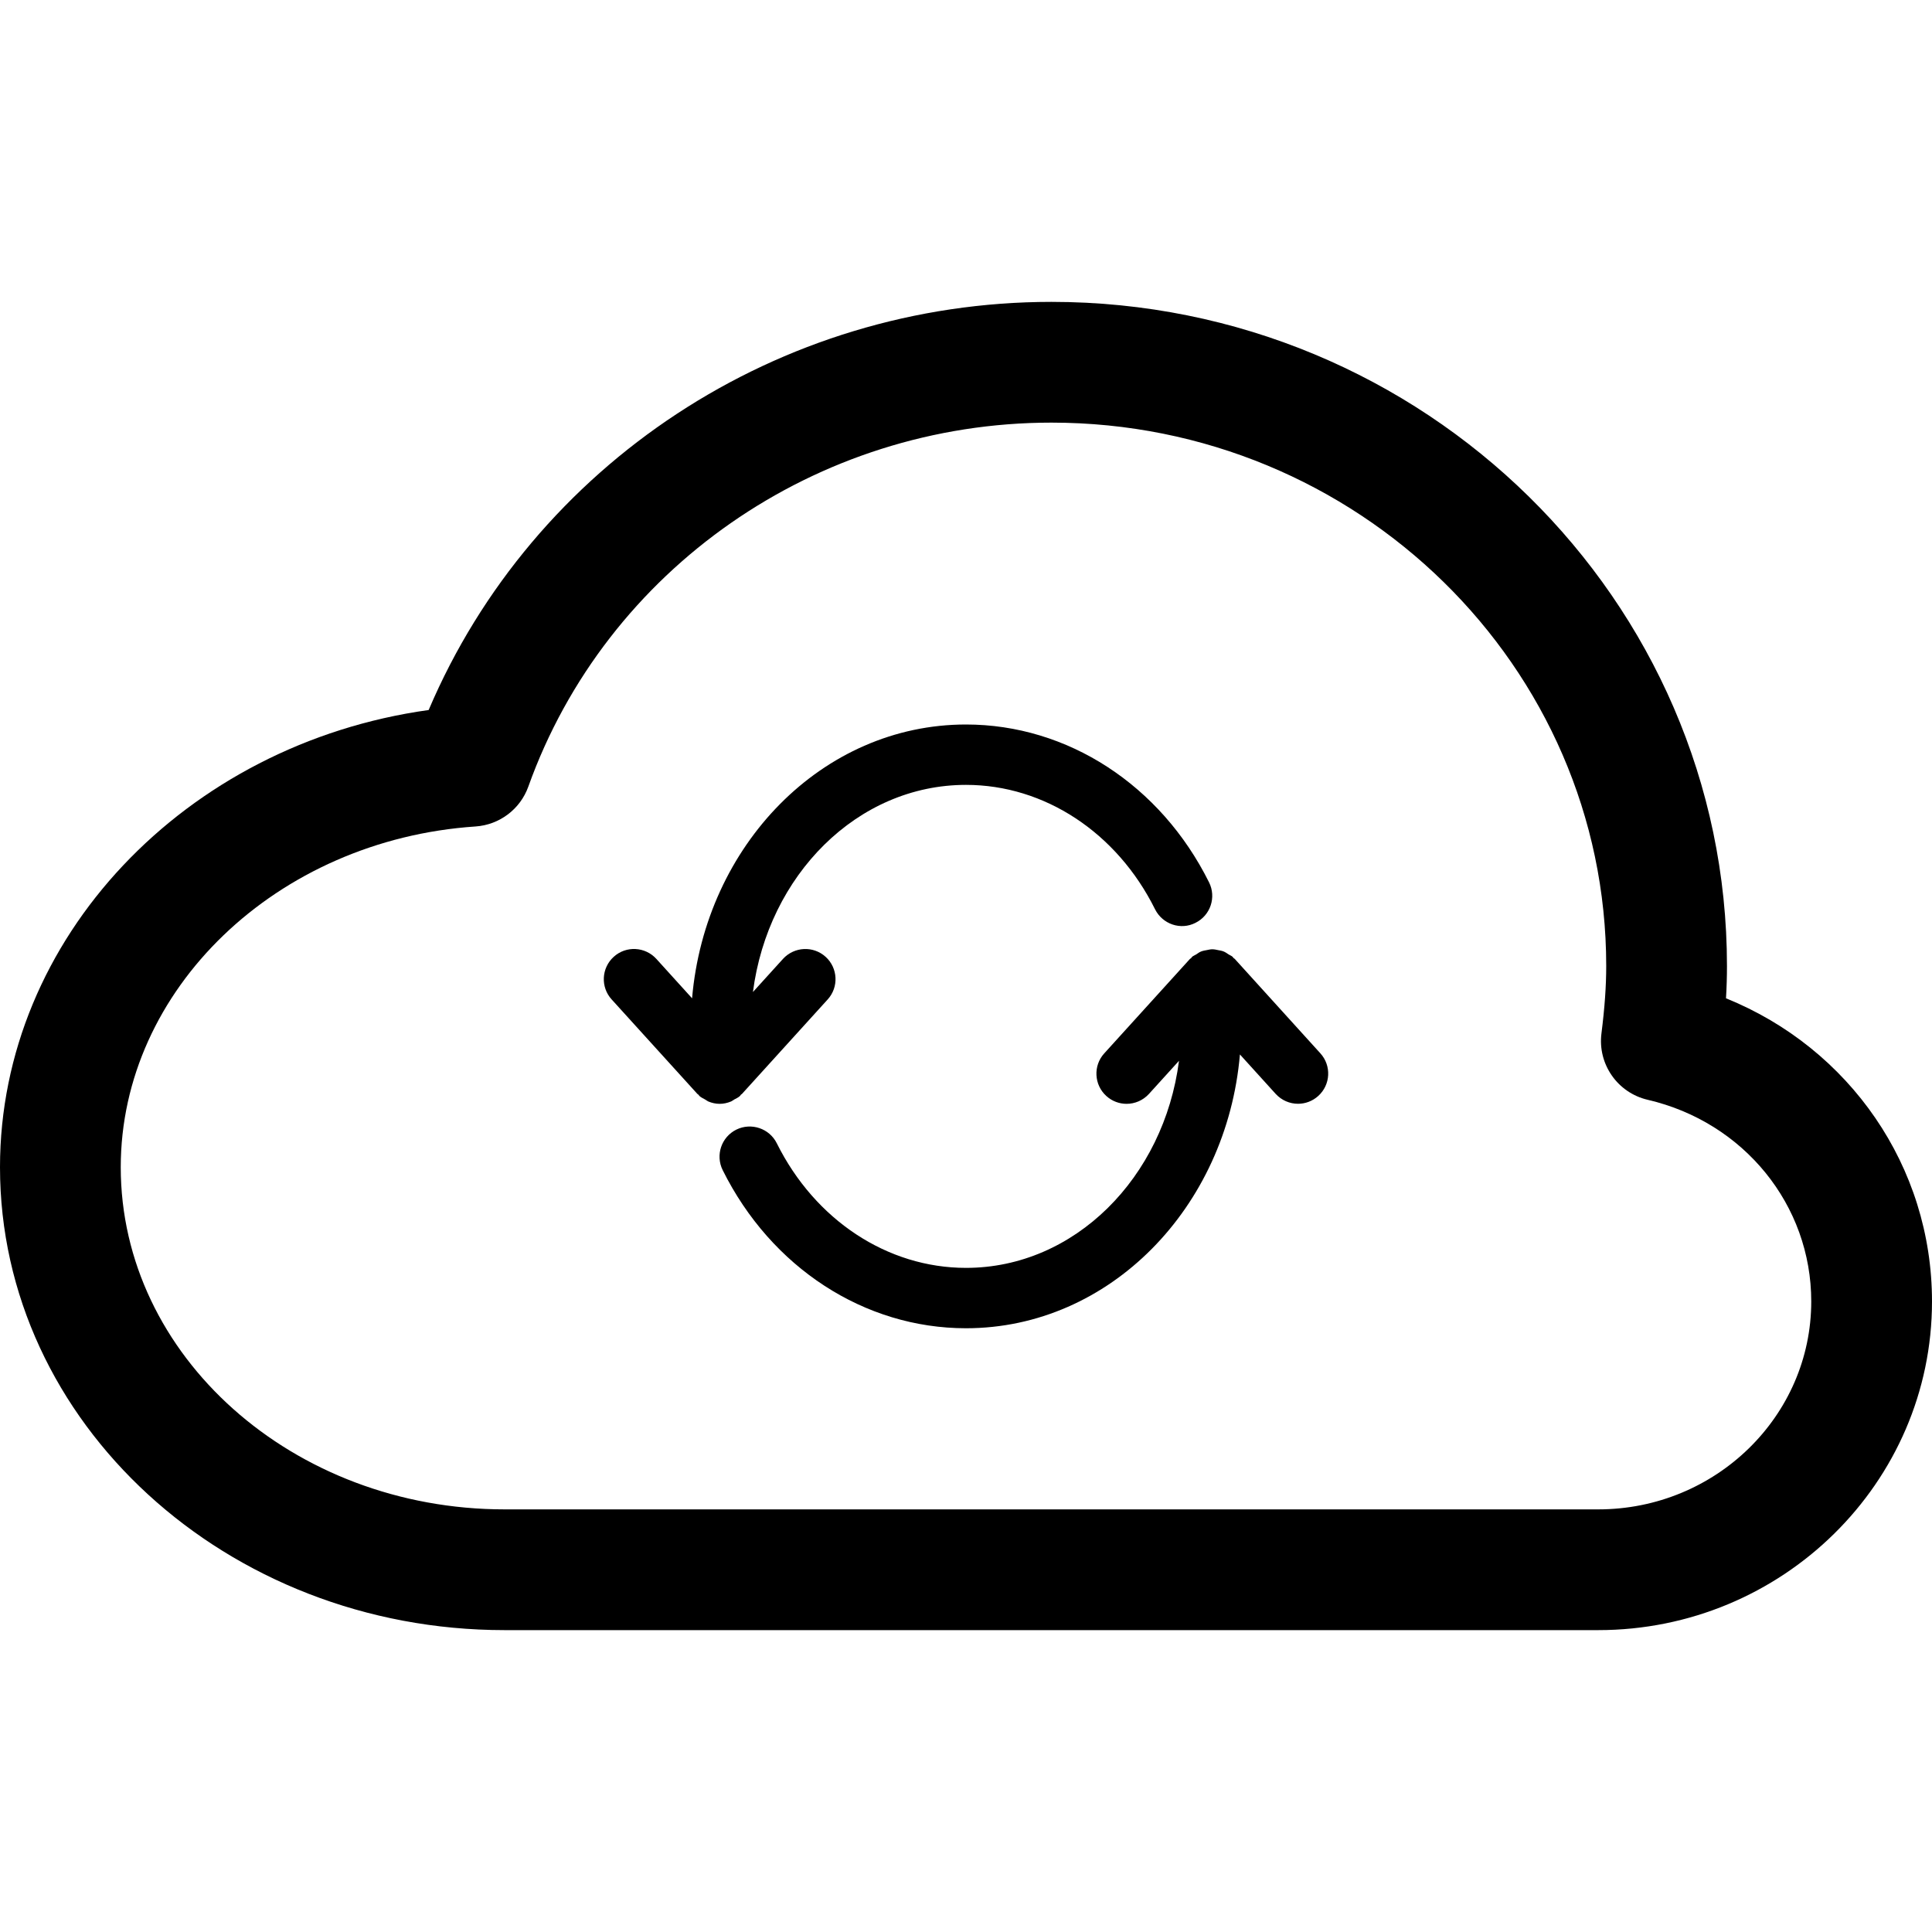
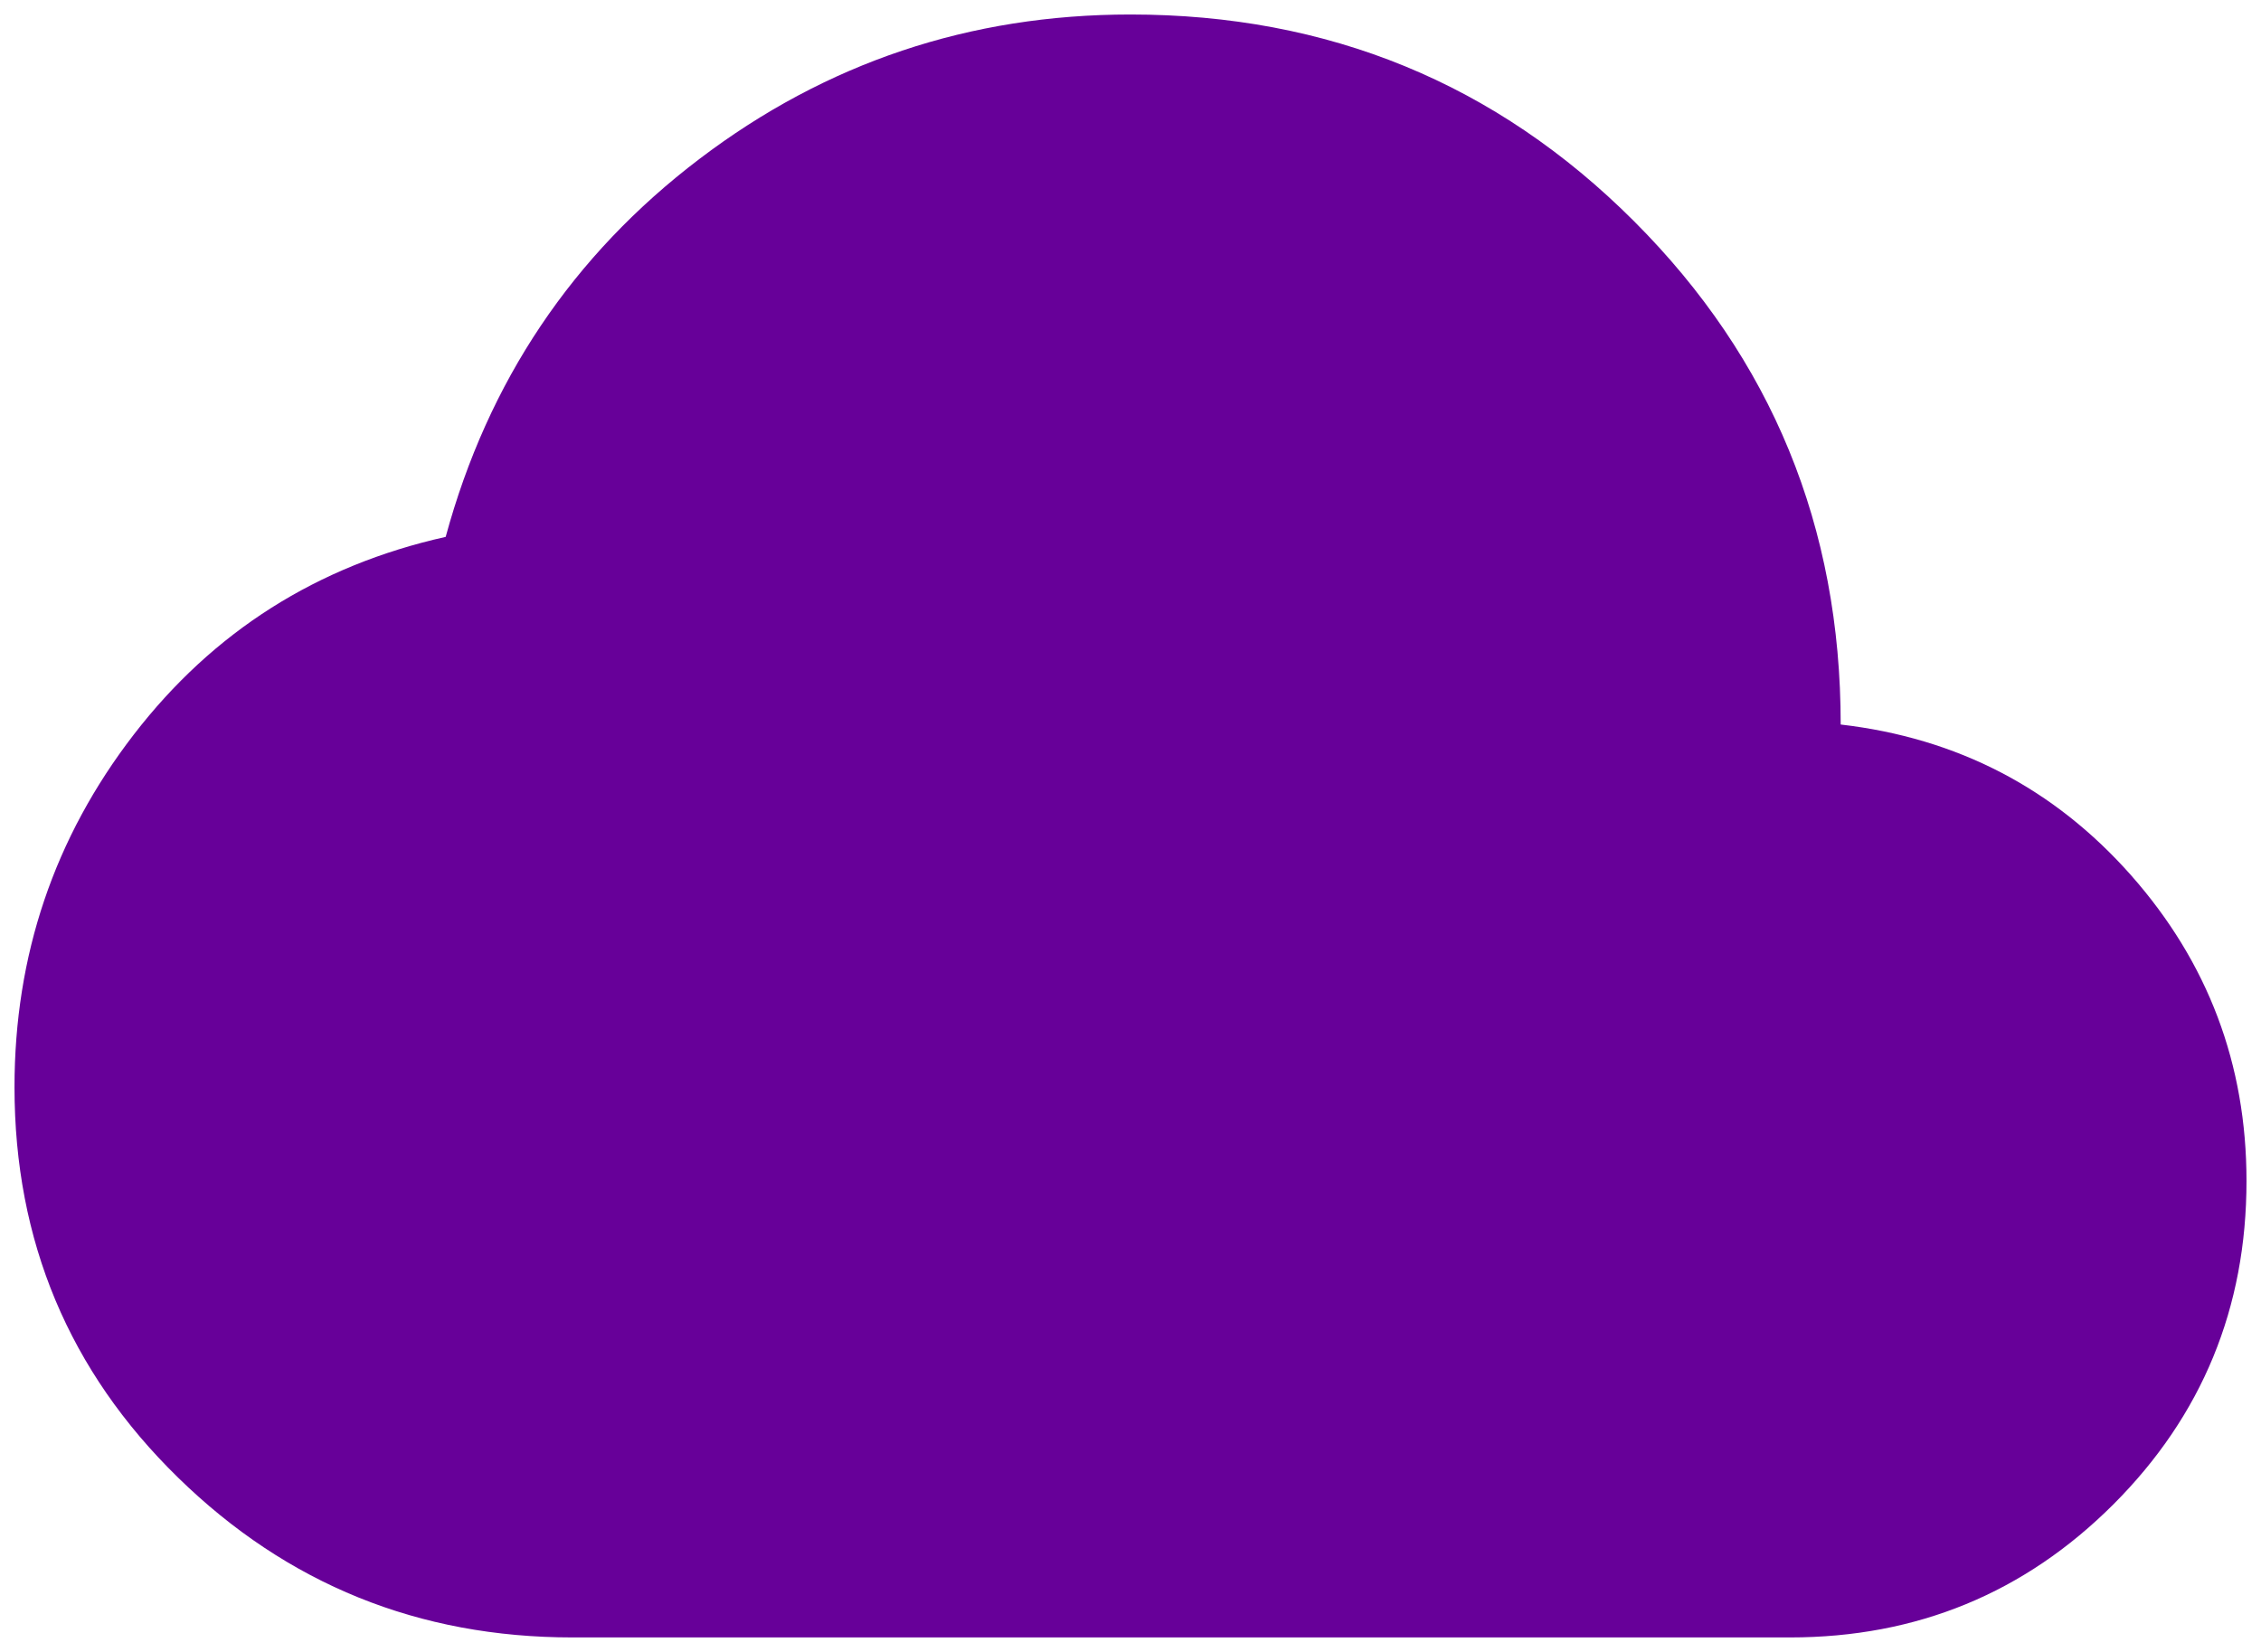
- <svg xmlns="http://www.w3.org/2000/svg" version="1.1" id="Layer_1" x="0px" y="0px" viewBox="0 0 512 512" style="enable-background:new 0 0 512 512;" xml:space="preserve">
-   <g>
-     <g>
-       <g>
-         <path d="M193.728,291.904c0.304-0.128,0.56-0.368,0.864-0.528c0.512-0.288,1.056-0.512,1.504-0.928 c0.112-0.096,0.144-0.224,0.24-0.336c0.096-0.096,0.224-0.128,0.304-0.224l22.704-25.024c2.976-3.264,2.72-8.336-0.544-11.296 c-3.264-2.96-8.304-2.72-11.296,0.544l-7.968,8.784C203.536,231.936,227.2,208,256,208c20.784,0,39.984,12.624,50.096,32.96 c1.984,3.968,6.8,5.616,10.72,3.6c3.968-1.968,5.568-6.768,3.6-10.72C307.584,208.032,282.896,192,256,192 c-38.08,0-69.104,31.984-72.592,72.56l-9.472-10.448c-2.976-3.264-8.032-3.52-11.296-0.544c-3.28,2.976-3.52,8.032-0.544,11.296 l22.704,25.024c0.08,0.096,0.208,0.128,0.304,0.224c0.096,0.096,0.144,0.24,0.24,0.32c0.448,0.416,0.976,0.64,1.488,0.928 c0.304,0.176,0.56,0.4,0.88,0.544c0.96,0.4,1.984,0.624,3.008,0.624C191.744,292.528,192.768,292.304,193.728,291.904z" />
-         <path d="M327.216,254.112c-0.096-0.096-0.224-0.144-0.32-0.224c-0.096-0.096-0.128-0.224-0.24-0.32 c-0.304-0.288-0.704-0.4-1.04-0.624c-0.448-0.288-0.864-0.608-1.36-0.8c-0.464-0.192-0.944-0.256-1.44-0.352 c-0.528-0.112-1.024-0.224-1.552-0.224c-0.48,0-0.928,0.112-1.408,0.208c-0.528,0.096-1.056,0.176-1.568,0.384 c-0.48,0.192-0.88,0.496-1.312,0.784c-0.352,0.224-0.752,0.352-1.072,0.64c-0.096,0.096-0.144,0.224-0.24,0.32 c-0.096,0.096-0.224,0.128-0.32,0.224l-22.704,25.024c-2.976,3.264-2.72,8.336,0.544,11.296c1.536,1.392,3.456,2.08,5.376,2.08 c2.176,0,4.336-0.896,5.92-2.624l7.968-8.784C308.464,312.064,284.8,336,256,336c-20.816,0-40.016-12.656-50.144-33.024 c-1.968-3.952-6.784-5.552-10.72-3.616c-3.968,1.968-5.584,6.768-3.616,10.736C204.368,335.936,229.072,352,256,352 c38.08,0,69.104-31.984,72.592-72.56l9.472,10.448c1.584,1.728,3.744,2.624,5.92,2.624c1.92,0,3.84-0.688,5.376-2.08 c3.28-2.976,3.52-8.032,0.544-11.296L327.216,254.112z" />
-         <path d="M457.408,264.56c0.176-2.96,0.256-5.776,0.256-8.56c0-97.04-80.32-176-179.024-176 c-72.304,0-137.36,43.056-165.04,108.16C49.12,197.136,0,248.64,0,309.328C0,376.976,60,432,133.728,432h289.808 C472.32,432,512,392.928,512,344.896C512,309.12,490.144,277.808,457.408,264.56z M423.552,400H133.728 C77.648,400,32,359.328,32,309.328c0-47.088,41.296-86.752,94.016-90.304c6.352-0.432,11.856-4.576,14-10.576 C160.656,150.768,216.352,112,278.64,112c81.072,0,147.024,64.592,147.024,144c0,5.328-0.4,11.008-1.264,17.872 c-1.024,8.144,4.272,15.728,12.256,17.584c25.52,5.936,43.344,27.904,43.344,53.44C480,375.28,454.672,400,423.552,400z" />
-       </g>
-     </g>
-   </g>
+ <svg xmlns="http://www.w3.org/2000/svg" width="104" height="76" viewBox="0 0 104 76" fill="none">
+   <path d="M26.333 75.333C19.256 75.333 13.209 72.883 8.194 67.983C3.176 63.083 0.667 57.094 0.667 50.017C0.667 43.95 2.495 38.544 6.15 33.8C9.806 29.055 14.589 26.022 20.5 24.7C22.445 17.544 26.333 11.75 32.167 7.316C38 2.883 44.611 0.667 52 0.667C61.1 0.667 68.819 3.835 75.156 10.172C81.496 16.513 84.667 24.233 84.667 33.333C90.033 33.955 94.487 36.269 98.027 40.273C101.565 44.28 103.333 48.967 103.333 54.333C103.333 60.166 101.293 65.126 97.211 69.21C93.126 73.292 88.167 75.333 82.333 75.333H26.333Z" fill="#670099" />
</svg>
